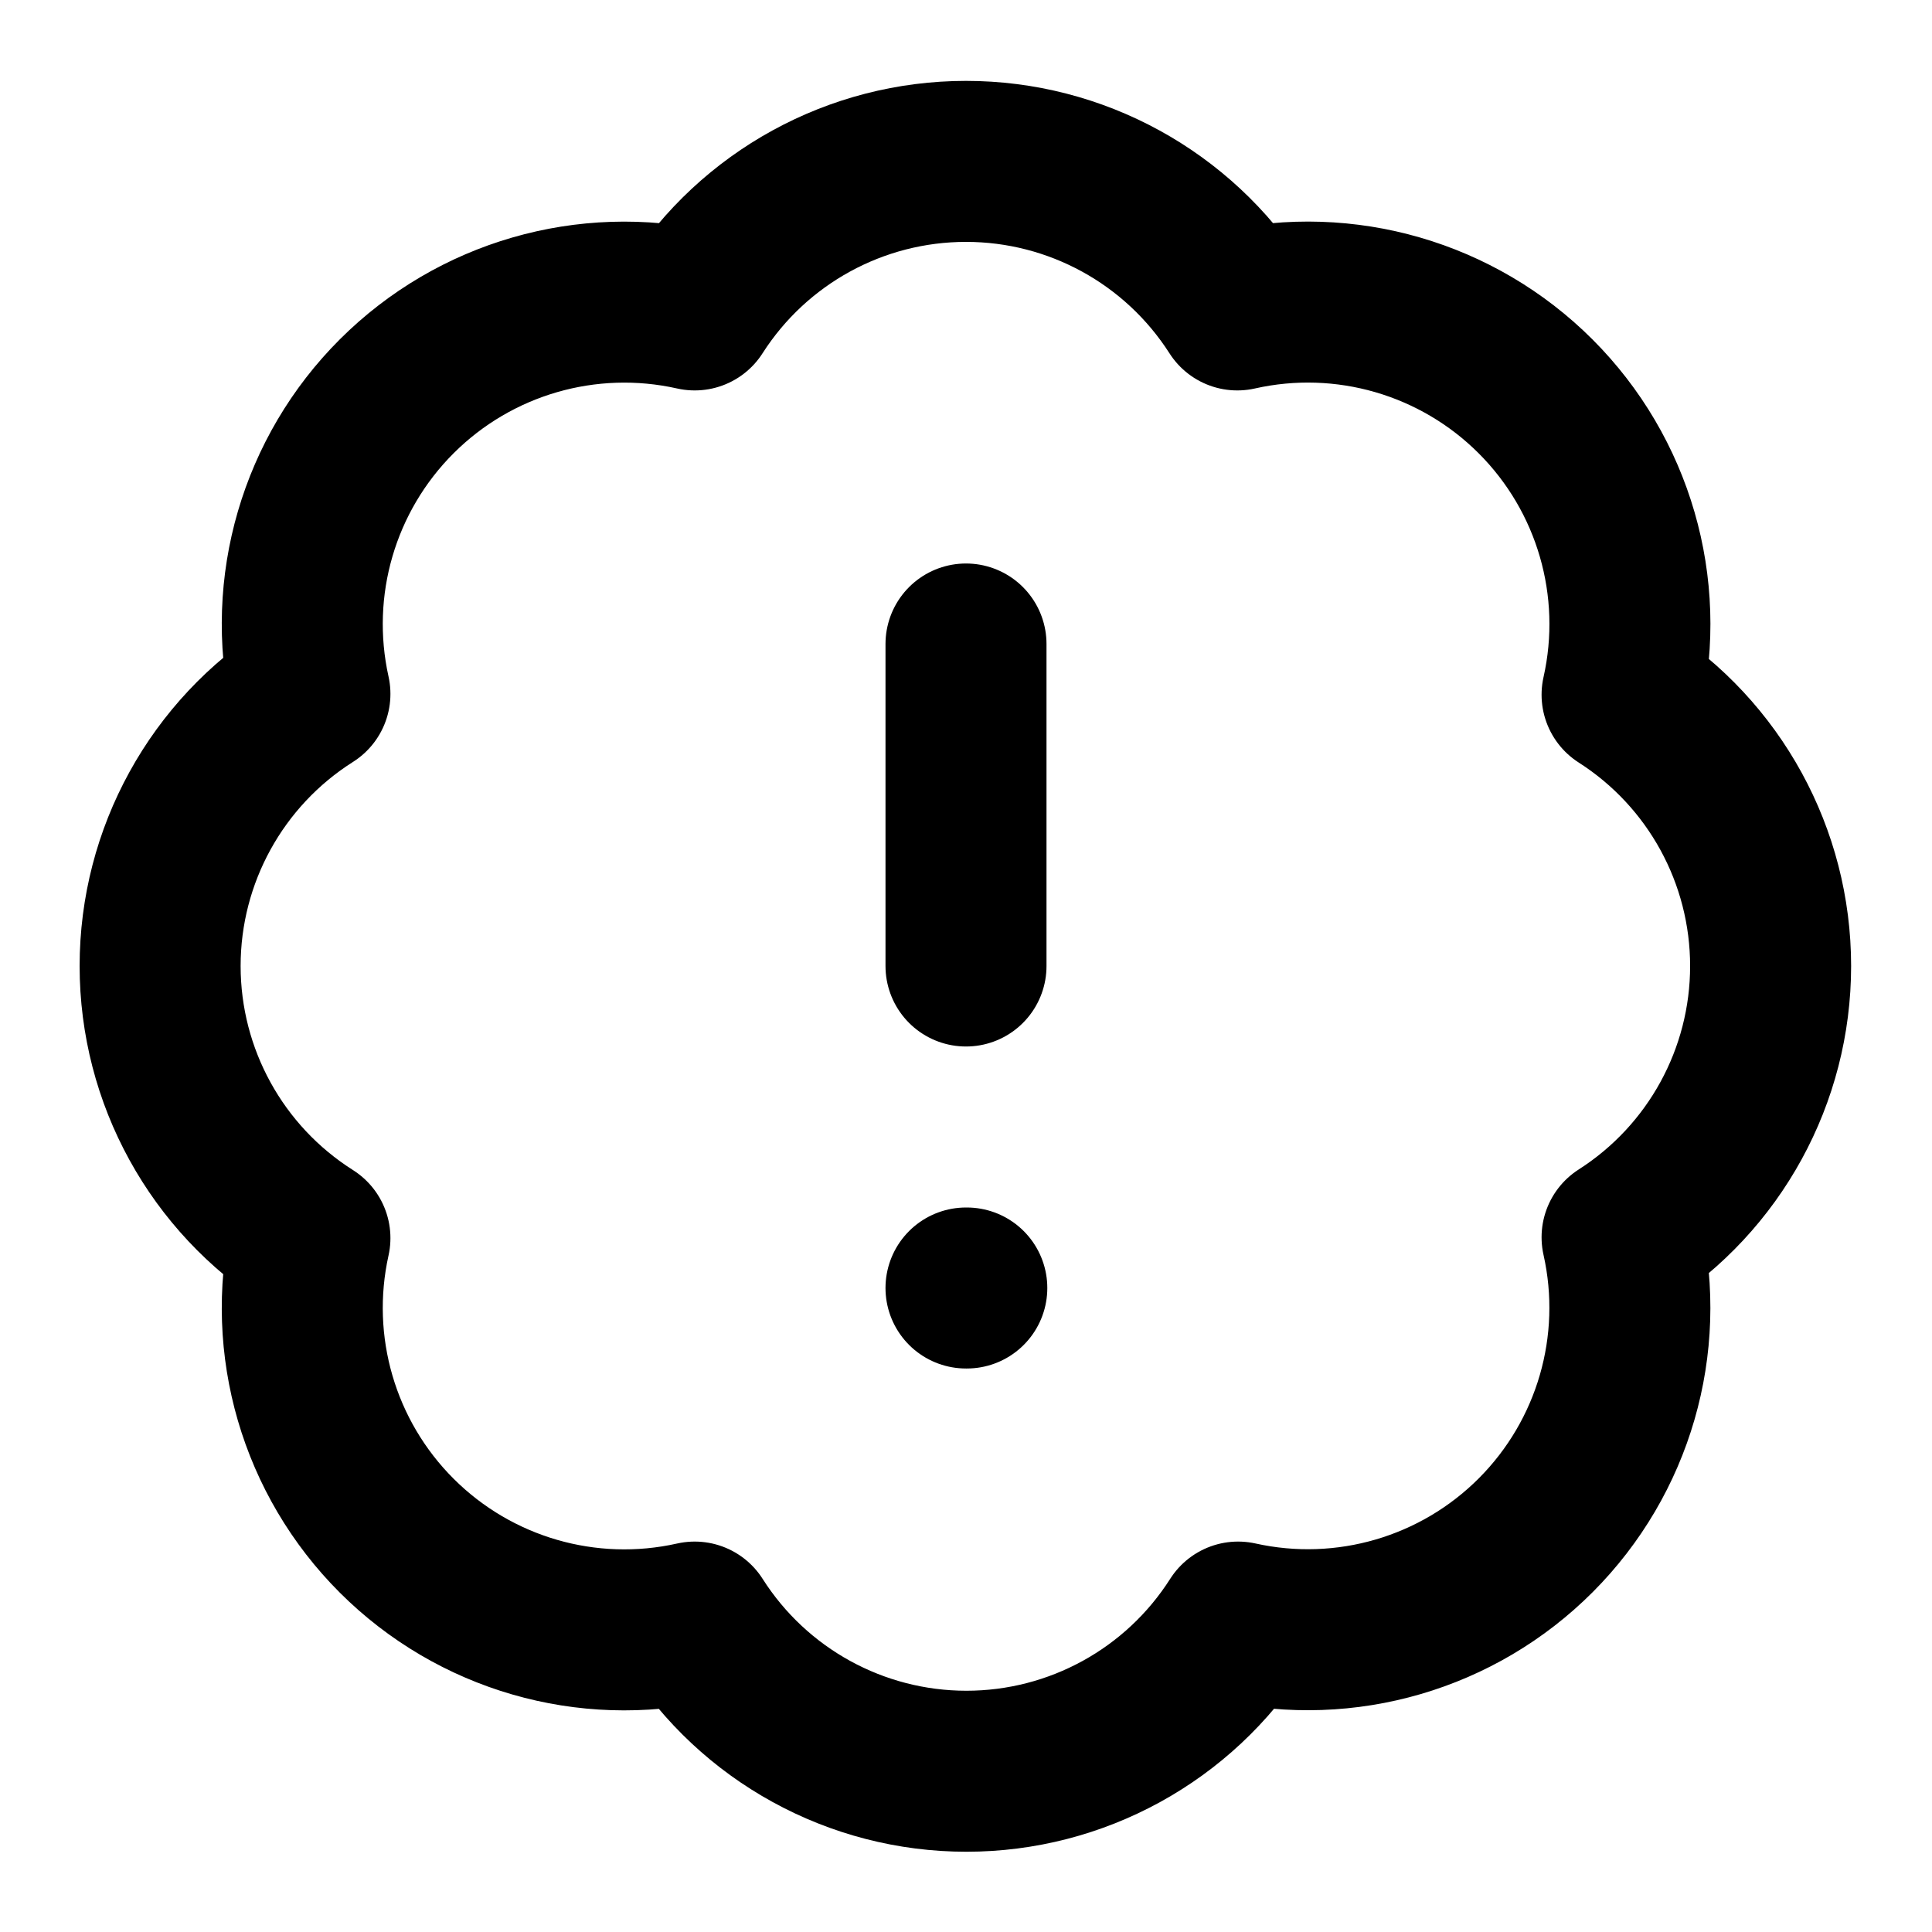
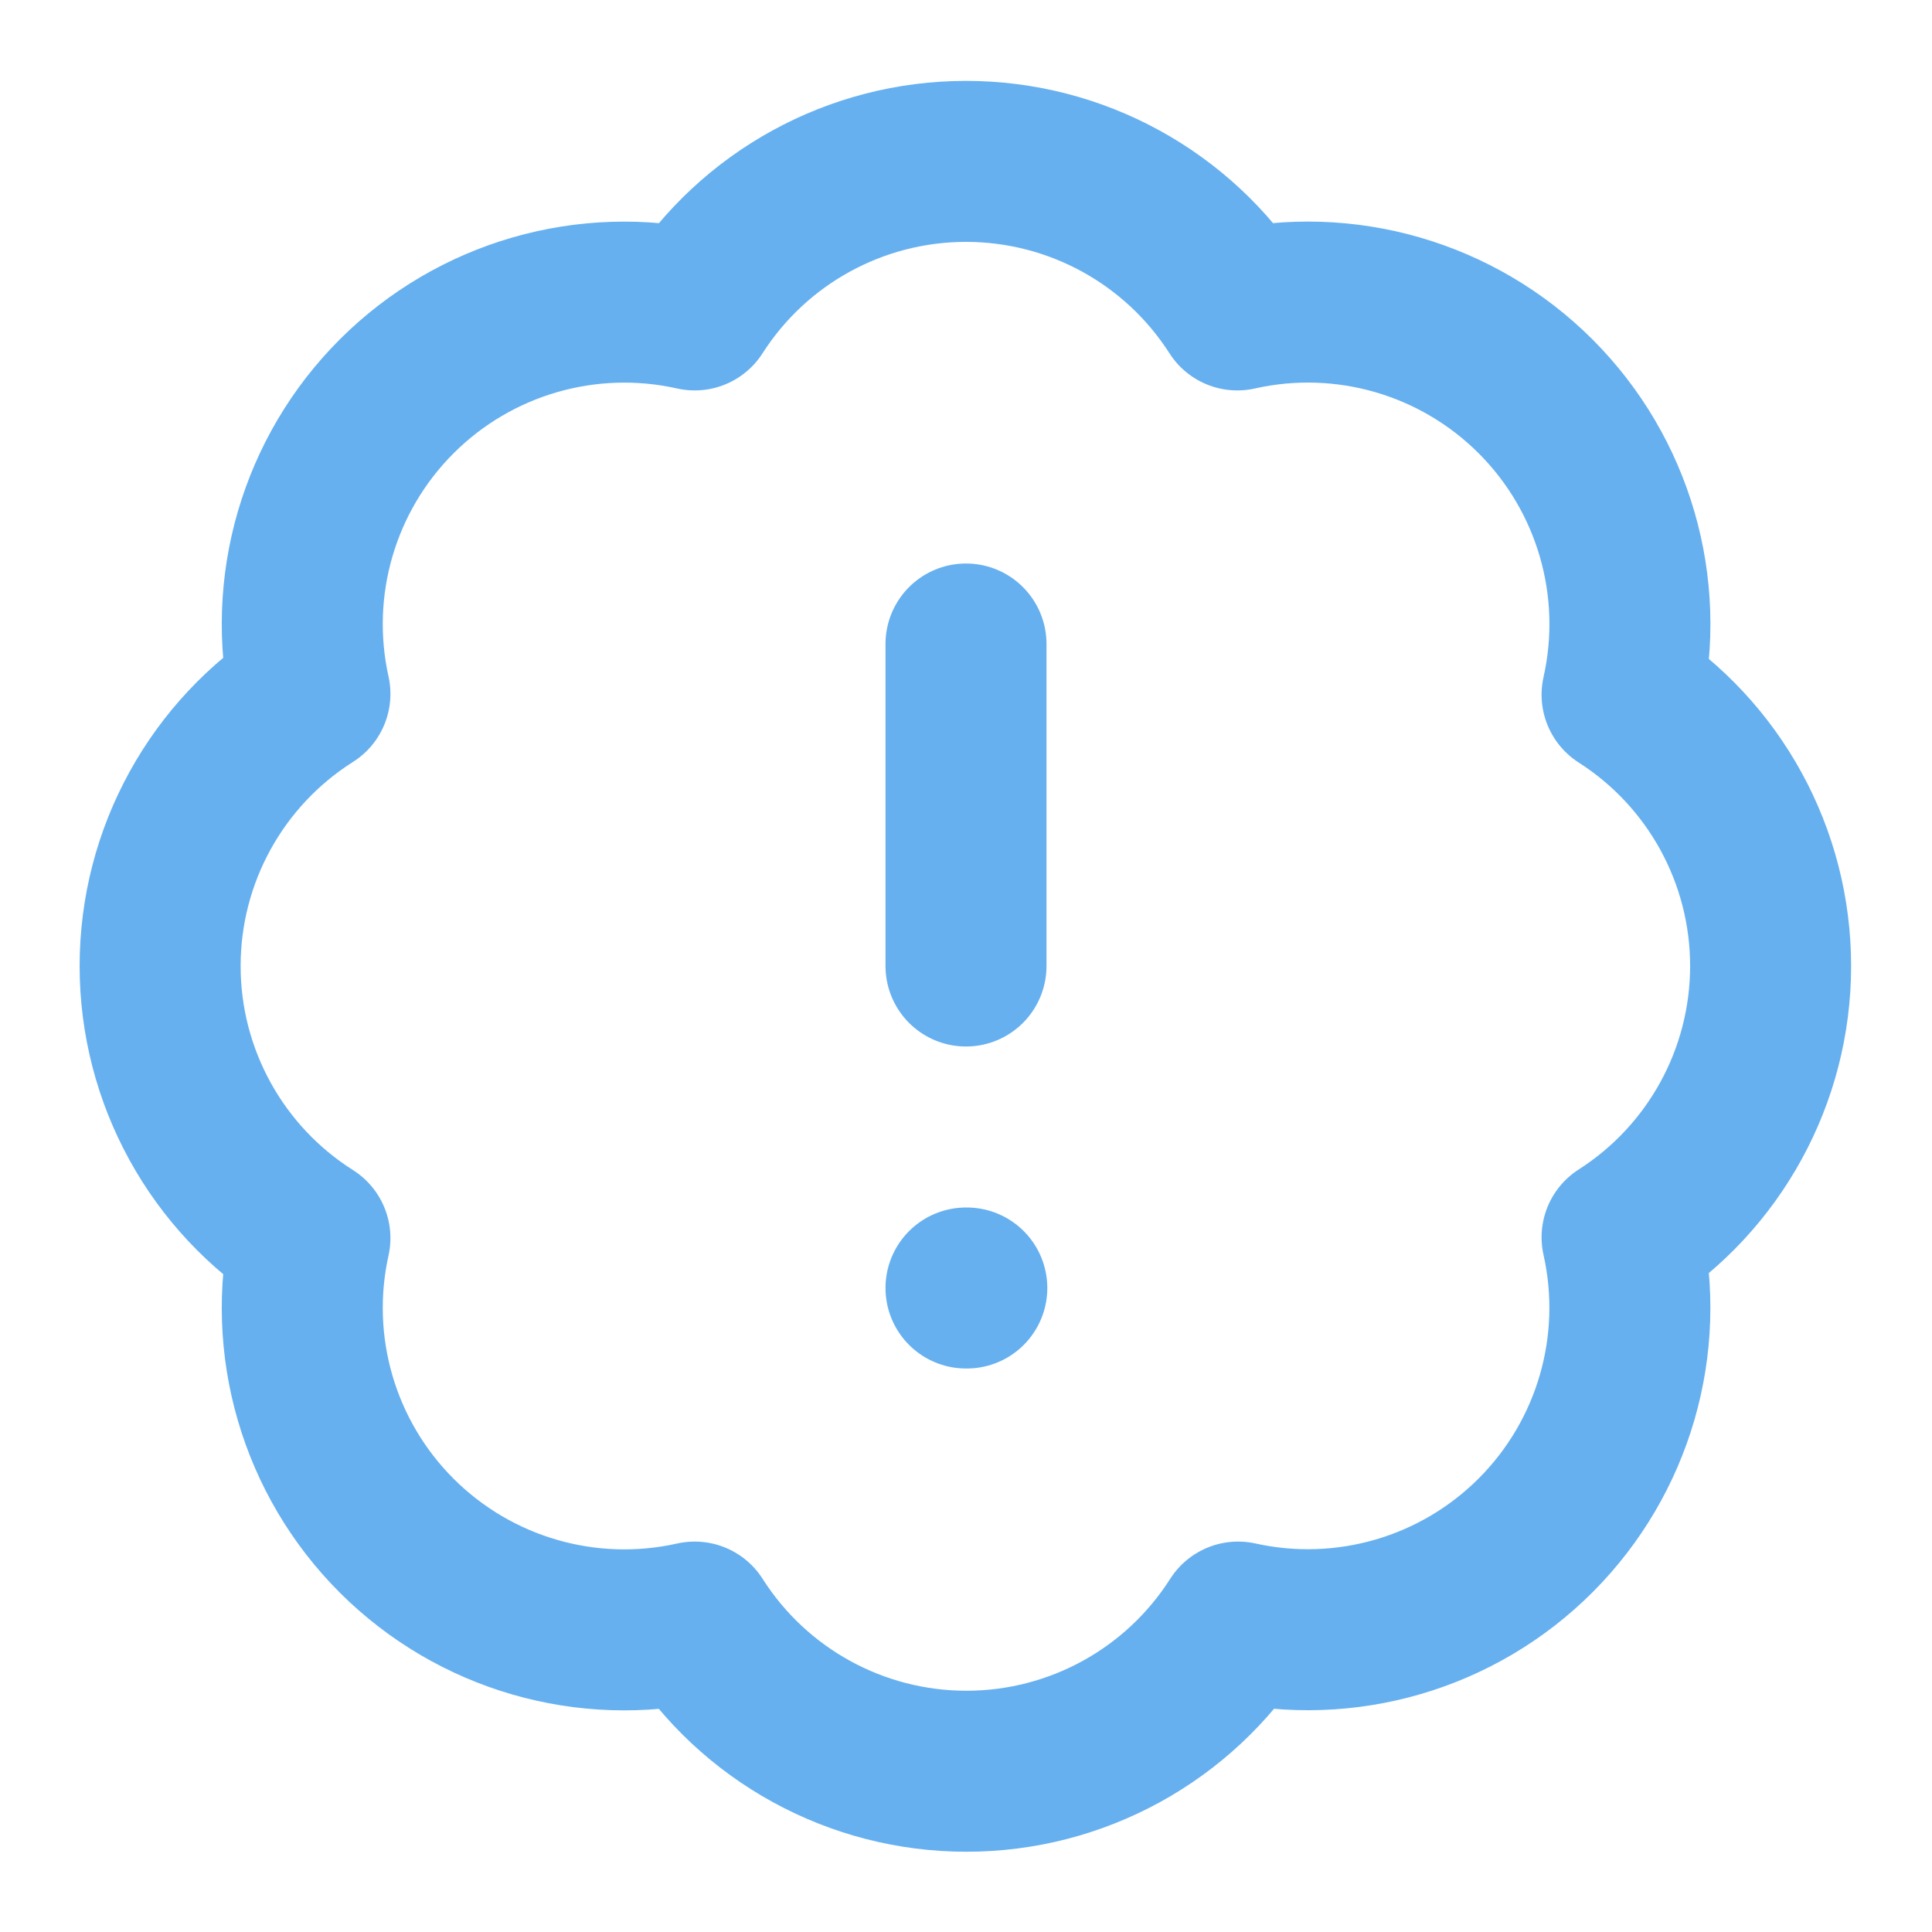
- <svg xmlns="http://www.w3.org/2000/svg" width="24" height="24" viewBox="0 0 24 24" fill="none" stroke="currentColor" stroke-width="2" stroke-linecap="round" stroke-linejoin="round" class="lucide lucide-badge-alert">
+ <svg xmlns="http://www.w3.org/2000/svg" width="24" height="24" viewBox="0 0 24 24" fill="none" stroke="#66b0f0" stroke-width="2" stroke-linecap="round" stroke-linejoin="round" class="lucide lucide-badge-alert">
  <path d="M3.85 8.62a4 4 0 0 1 4.78-4.77 4 4 0 0 1 6.74 0 4 4 0 0 1 4.78 4.78 4 4 0 0 1 0 6.74 4 4 0 0 1-4.77 4.78 4 4 0 0 1-6.75 0 4 4 0 0 1-4.78-4.77 4 4 0 0 1 0-6.76Z" />
  <line x1="12" x2="12" y1="8" y2="12" />
  <line x1="12" x2="12.01" y1="16" y2="16" />
</svg>
